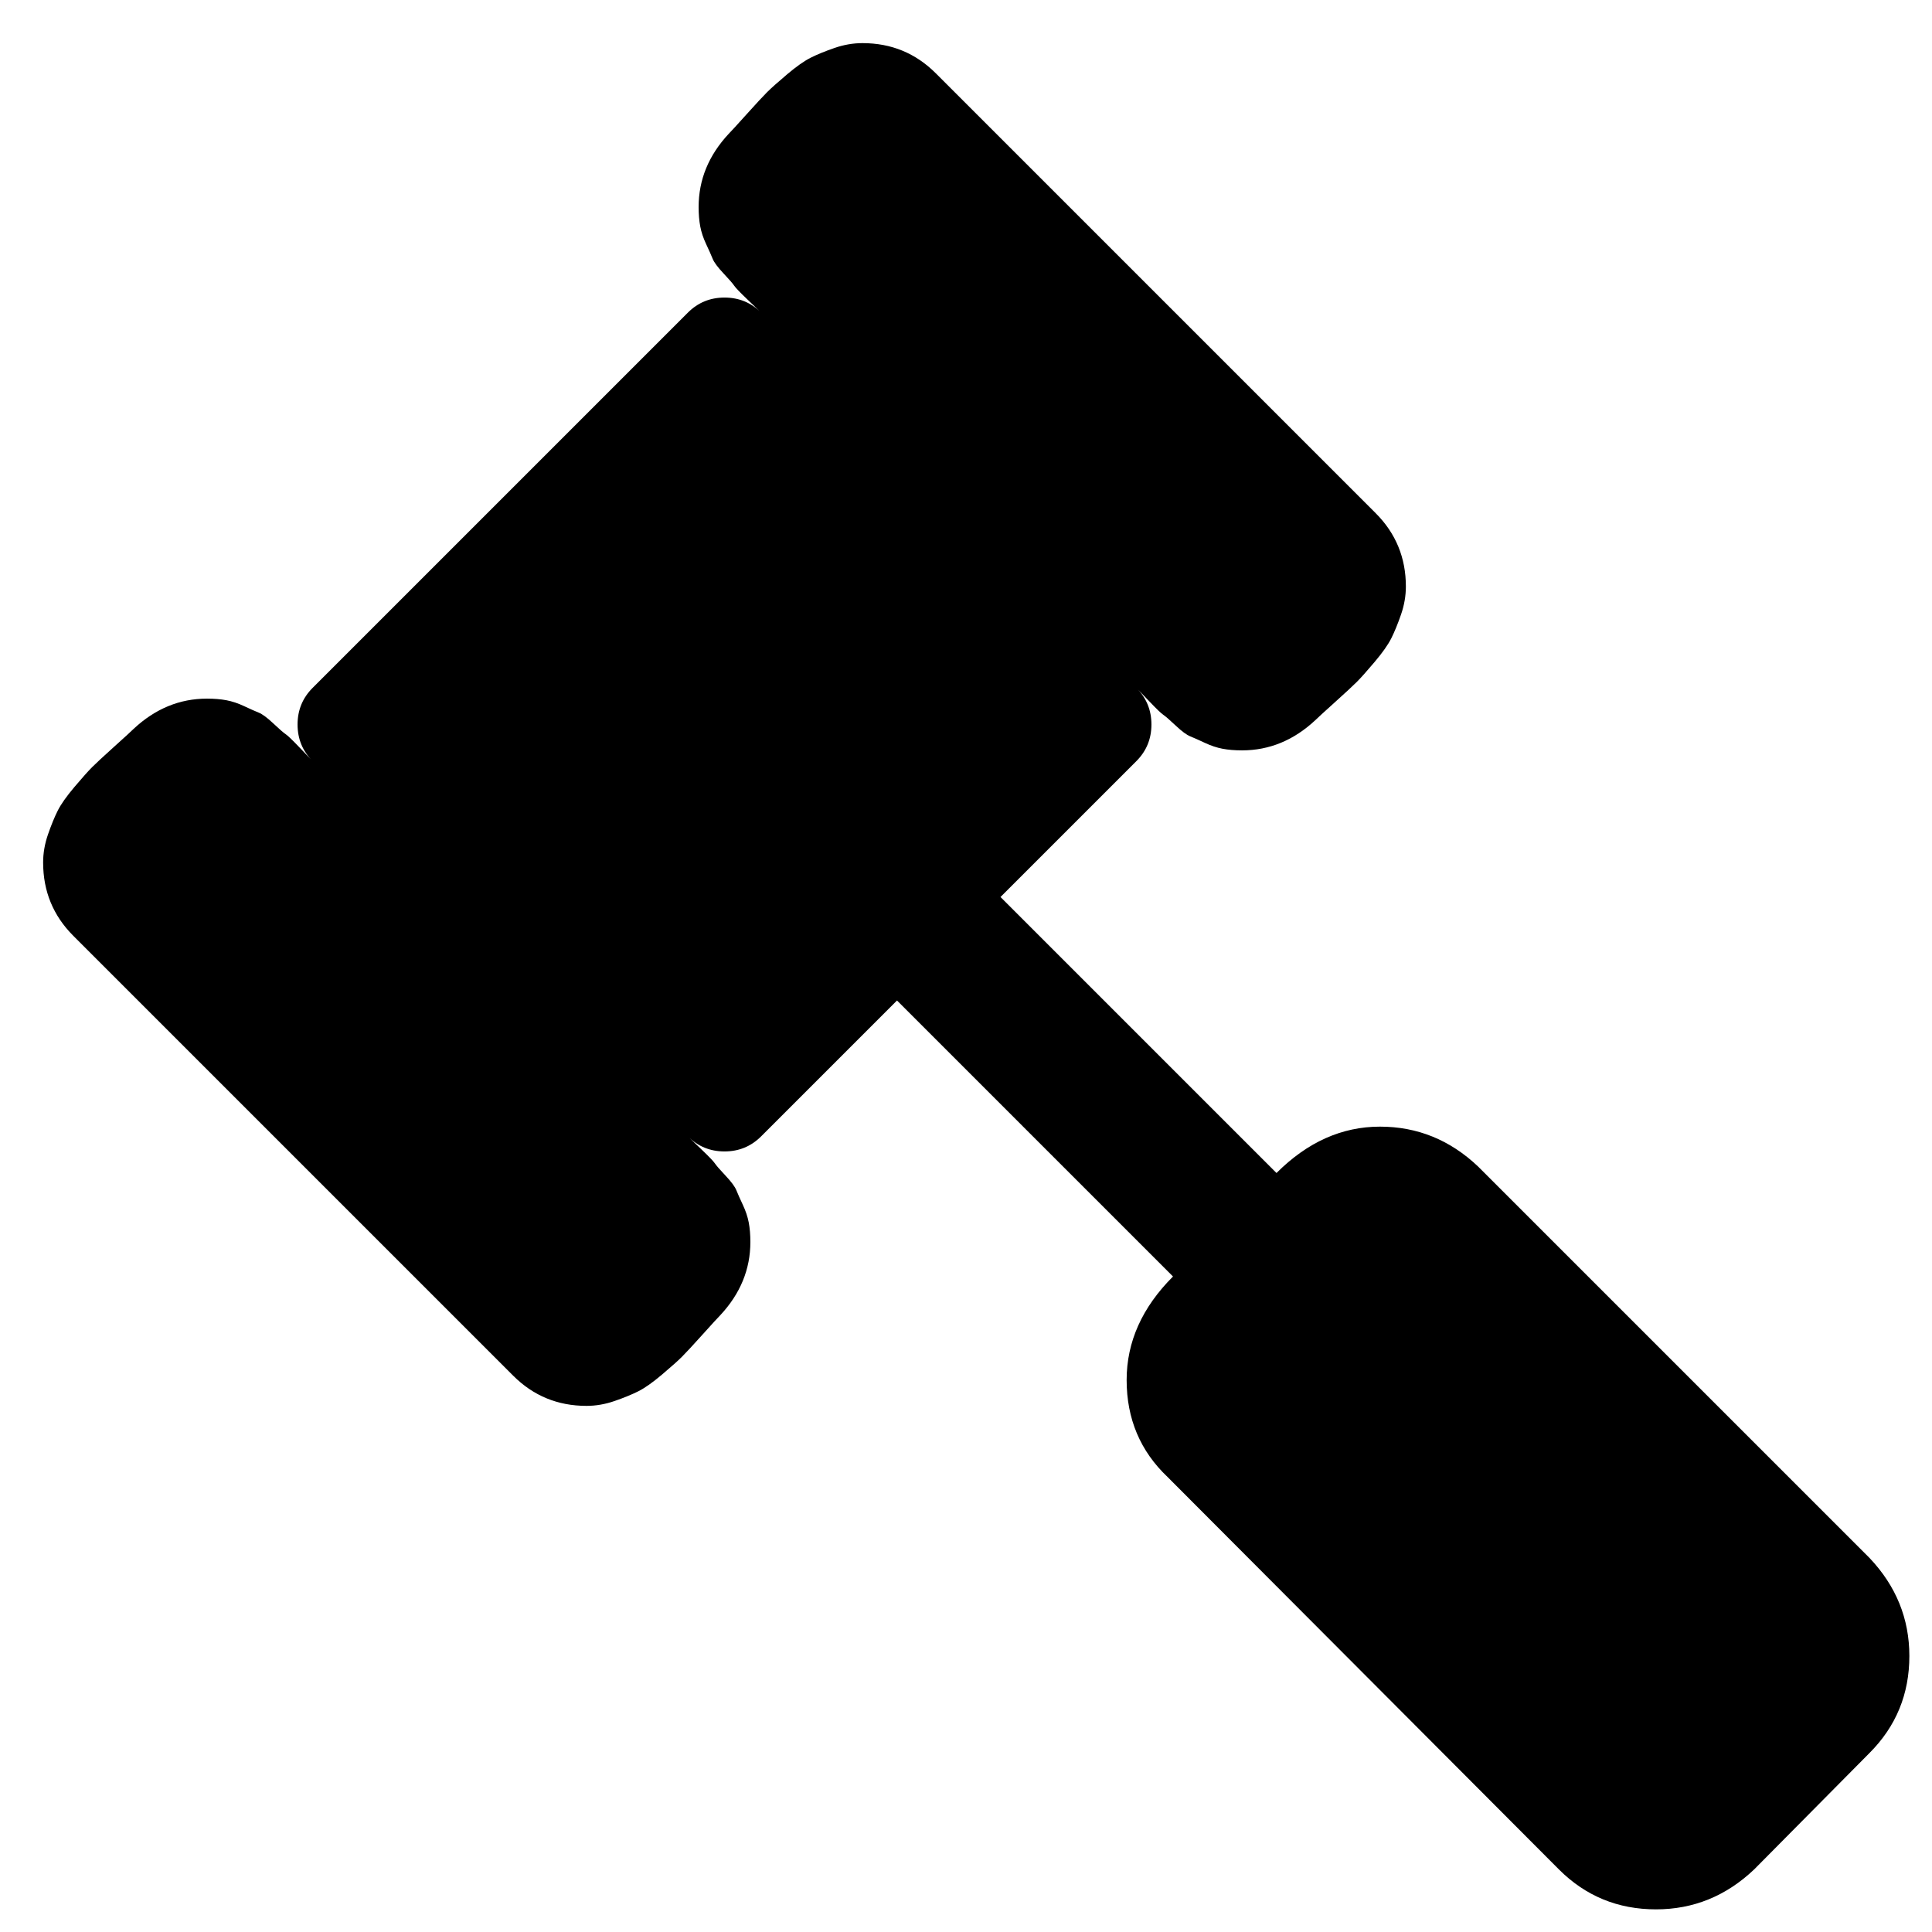
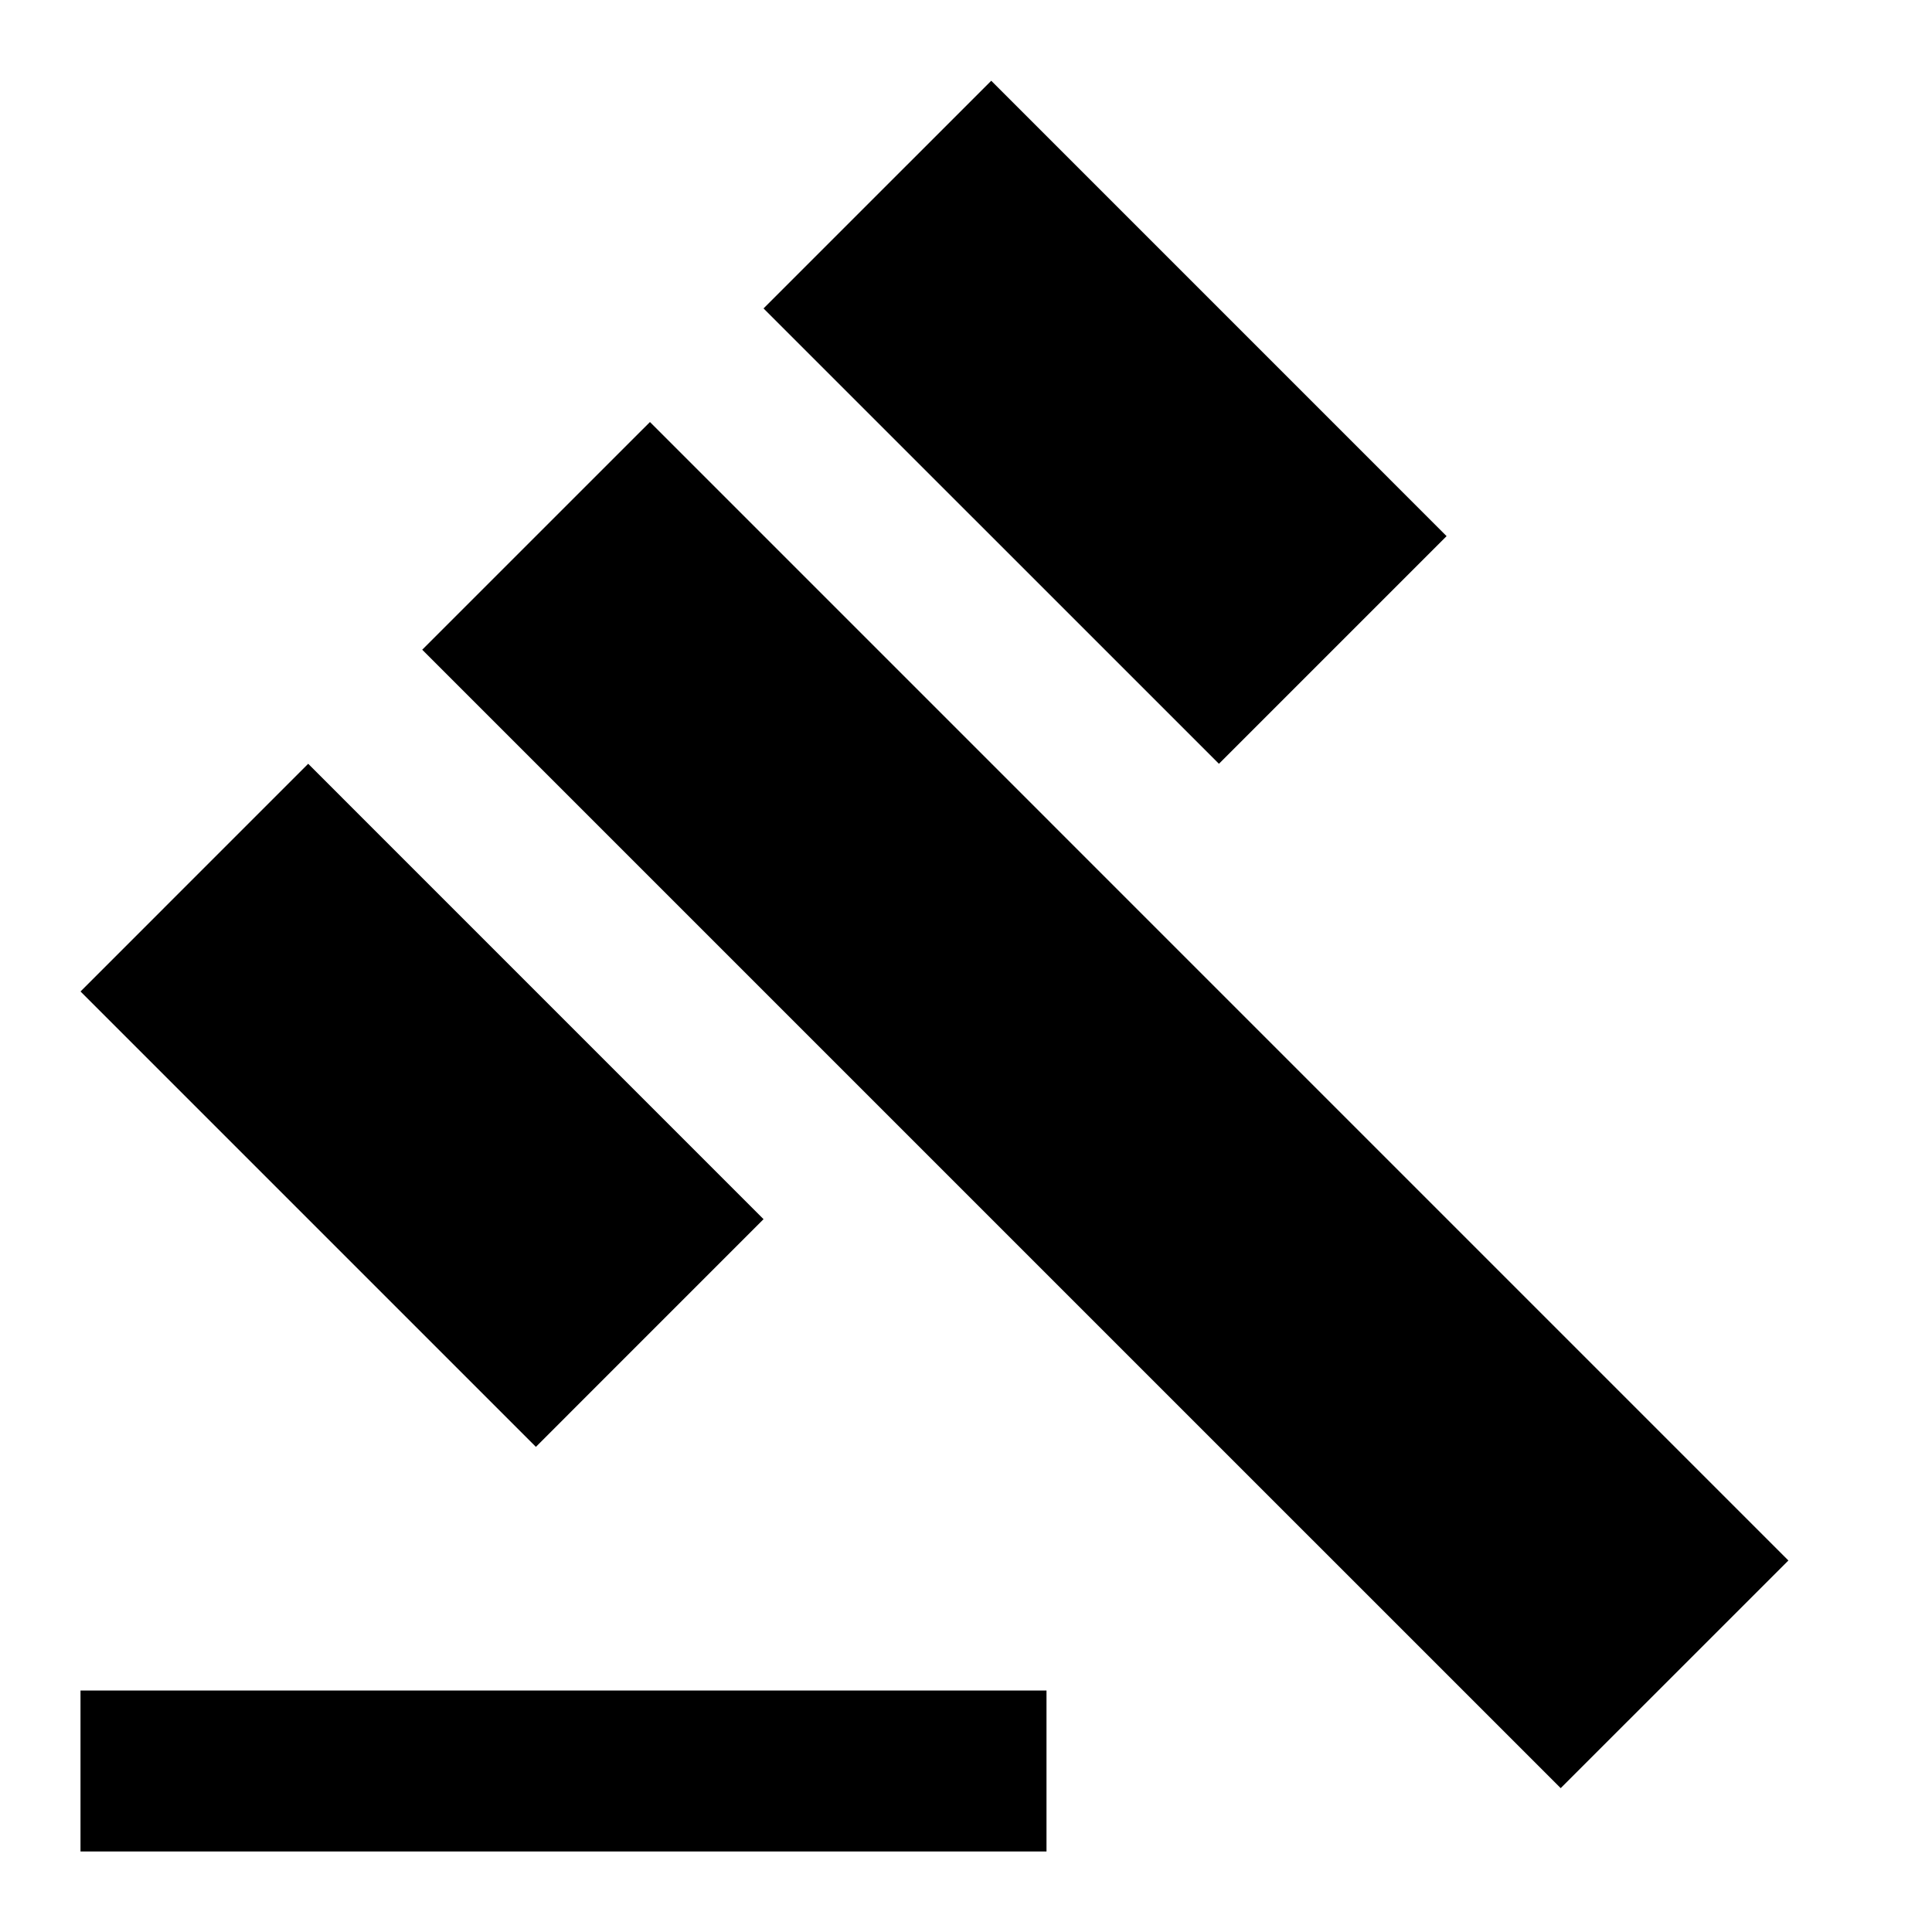
- <svg xmlns="http://www.w3.org/2000/svg" width="1792" height="1792" viewBox="0 0 1792 1792">
-   <path d="M1771 1536q0 53-37 90l-107 108q-39 37-91 37-53 0-90-37l-363-364q-38-36-38-90 0-53 43-96l-256-256-126 126q-14 14-34 14t-34-14q2 2 12.5 12t12.5 13 10 11.5 10 13.5 6 13.5 5.5 16.5 1.5 18q0 38-28 68-3 3-16.5 18t-19 20.5-18.5 16.5-22 15.5-22 9-26 4.5q-40 0-68-28l-408-408q-28-28-28-68 0-13 4.5-26t9-22 15.5-22 16.5-18.5 20.5-19 18-16.5q30-28 68-28 10 0 18 1.5t16.5 5.5 13.5 6 13.5 10 11.5 10 13 12.5 12 12.5q-14-14-14-34t14-34l348-348q14-14 34-14t34 14q-2-2-12.5-12t-12.5-13-10-11.5-10-13.5-6-13.5-5.5-16.5-1.5-18q0-38 28-68 3-3 16.5-18t19-20.5 18.5-16.5 22-15.5 22-9 26-4.5q40 0 68 28l408 408q28 28 28 68 0 13-4.5 26t-9 22-15.5 22-16.5 18.5-20.5 19-18 16.5q-30 28-68 28-10 0-18-1.5t-16.5-5.5-13.5-6-13.5-10-11.5-10-13-12.5-12-12.5q14 14 14 34t-14 34l-126 126 256 256q43-43 96-43 52 0 91 37l363 363q37 39 37 91z" />
+ <svg xmlns="http://www.w3.org/2000/svg" width="48" height="48" viewBox="0 0 48 48">
+   <path d="M2 42h24v4H2zm8.49-25.858l5.658-5.657L44.432 38.77l-5.657 5.656zM24.627 2.006L35.94 13.32l-5.656 5.656L18.97 7.663zm-16.97 16.97L18.97 30.29l-5.656 5.657L2 24.633z" />
</svg>
